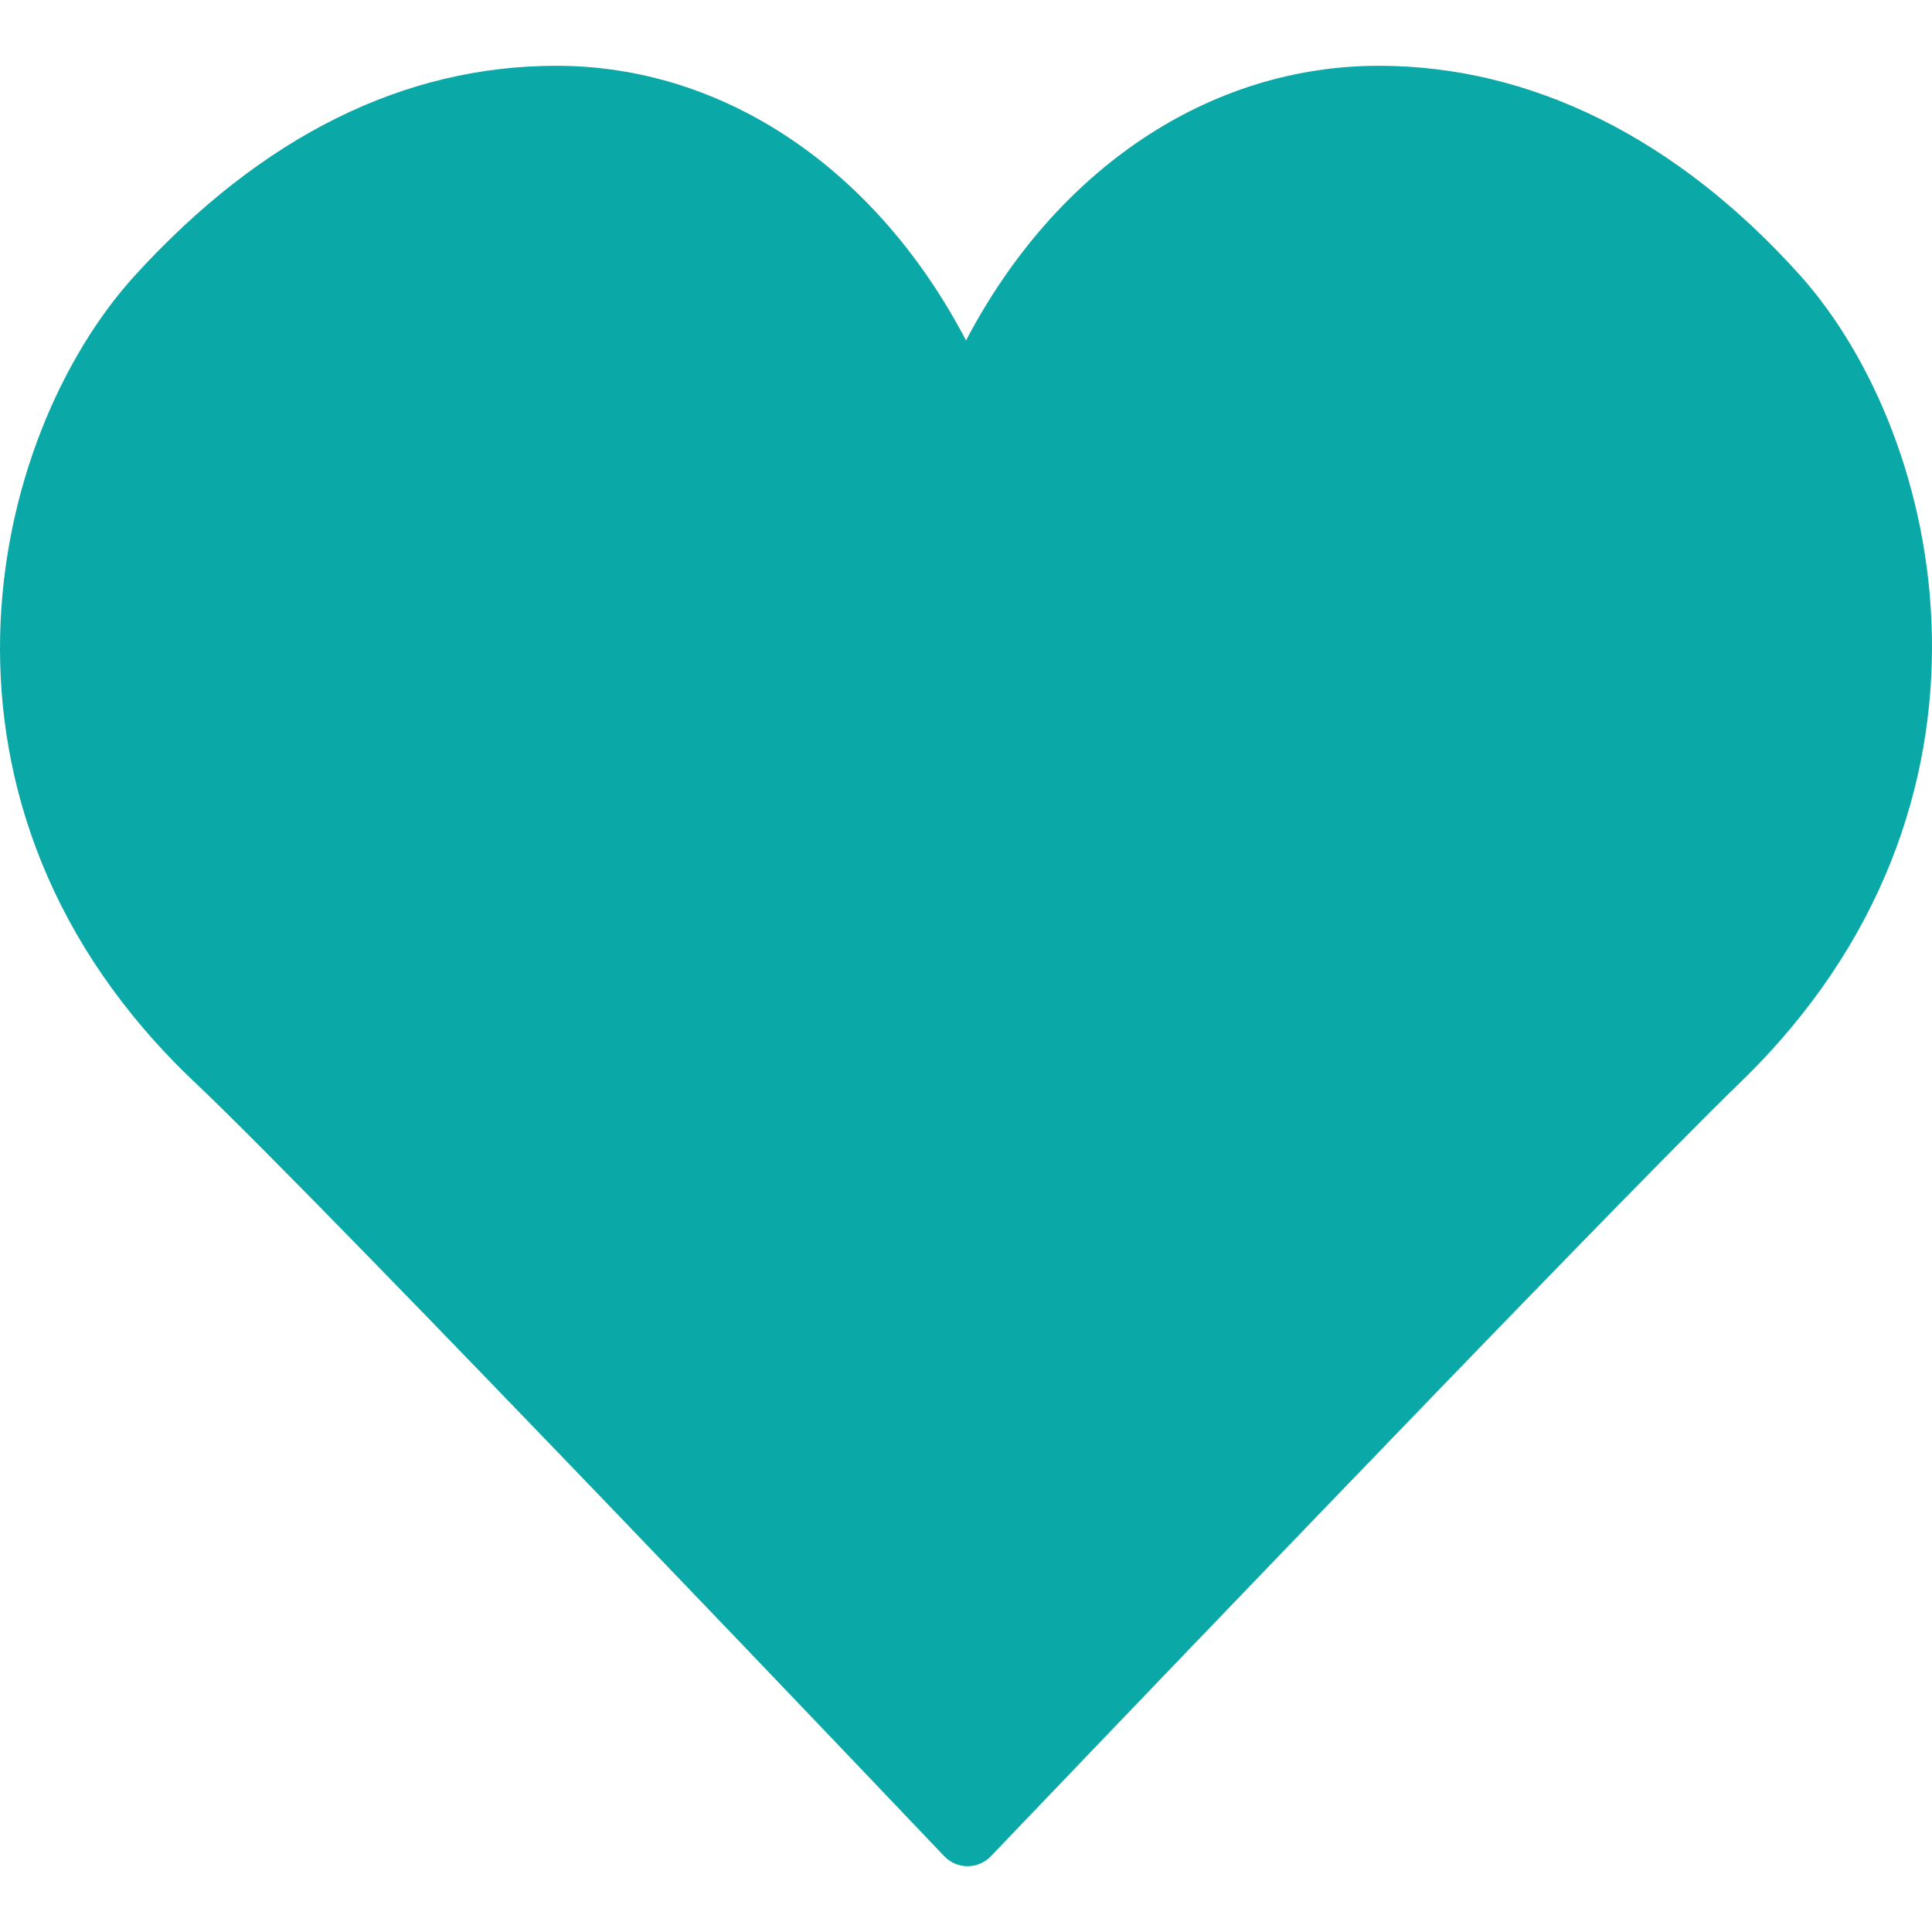
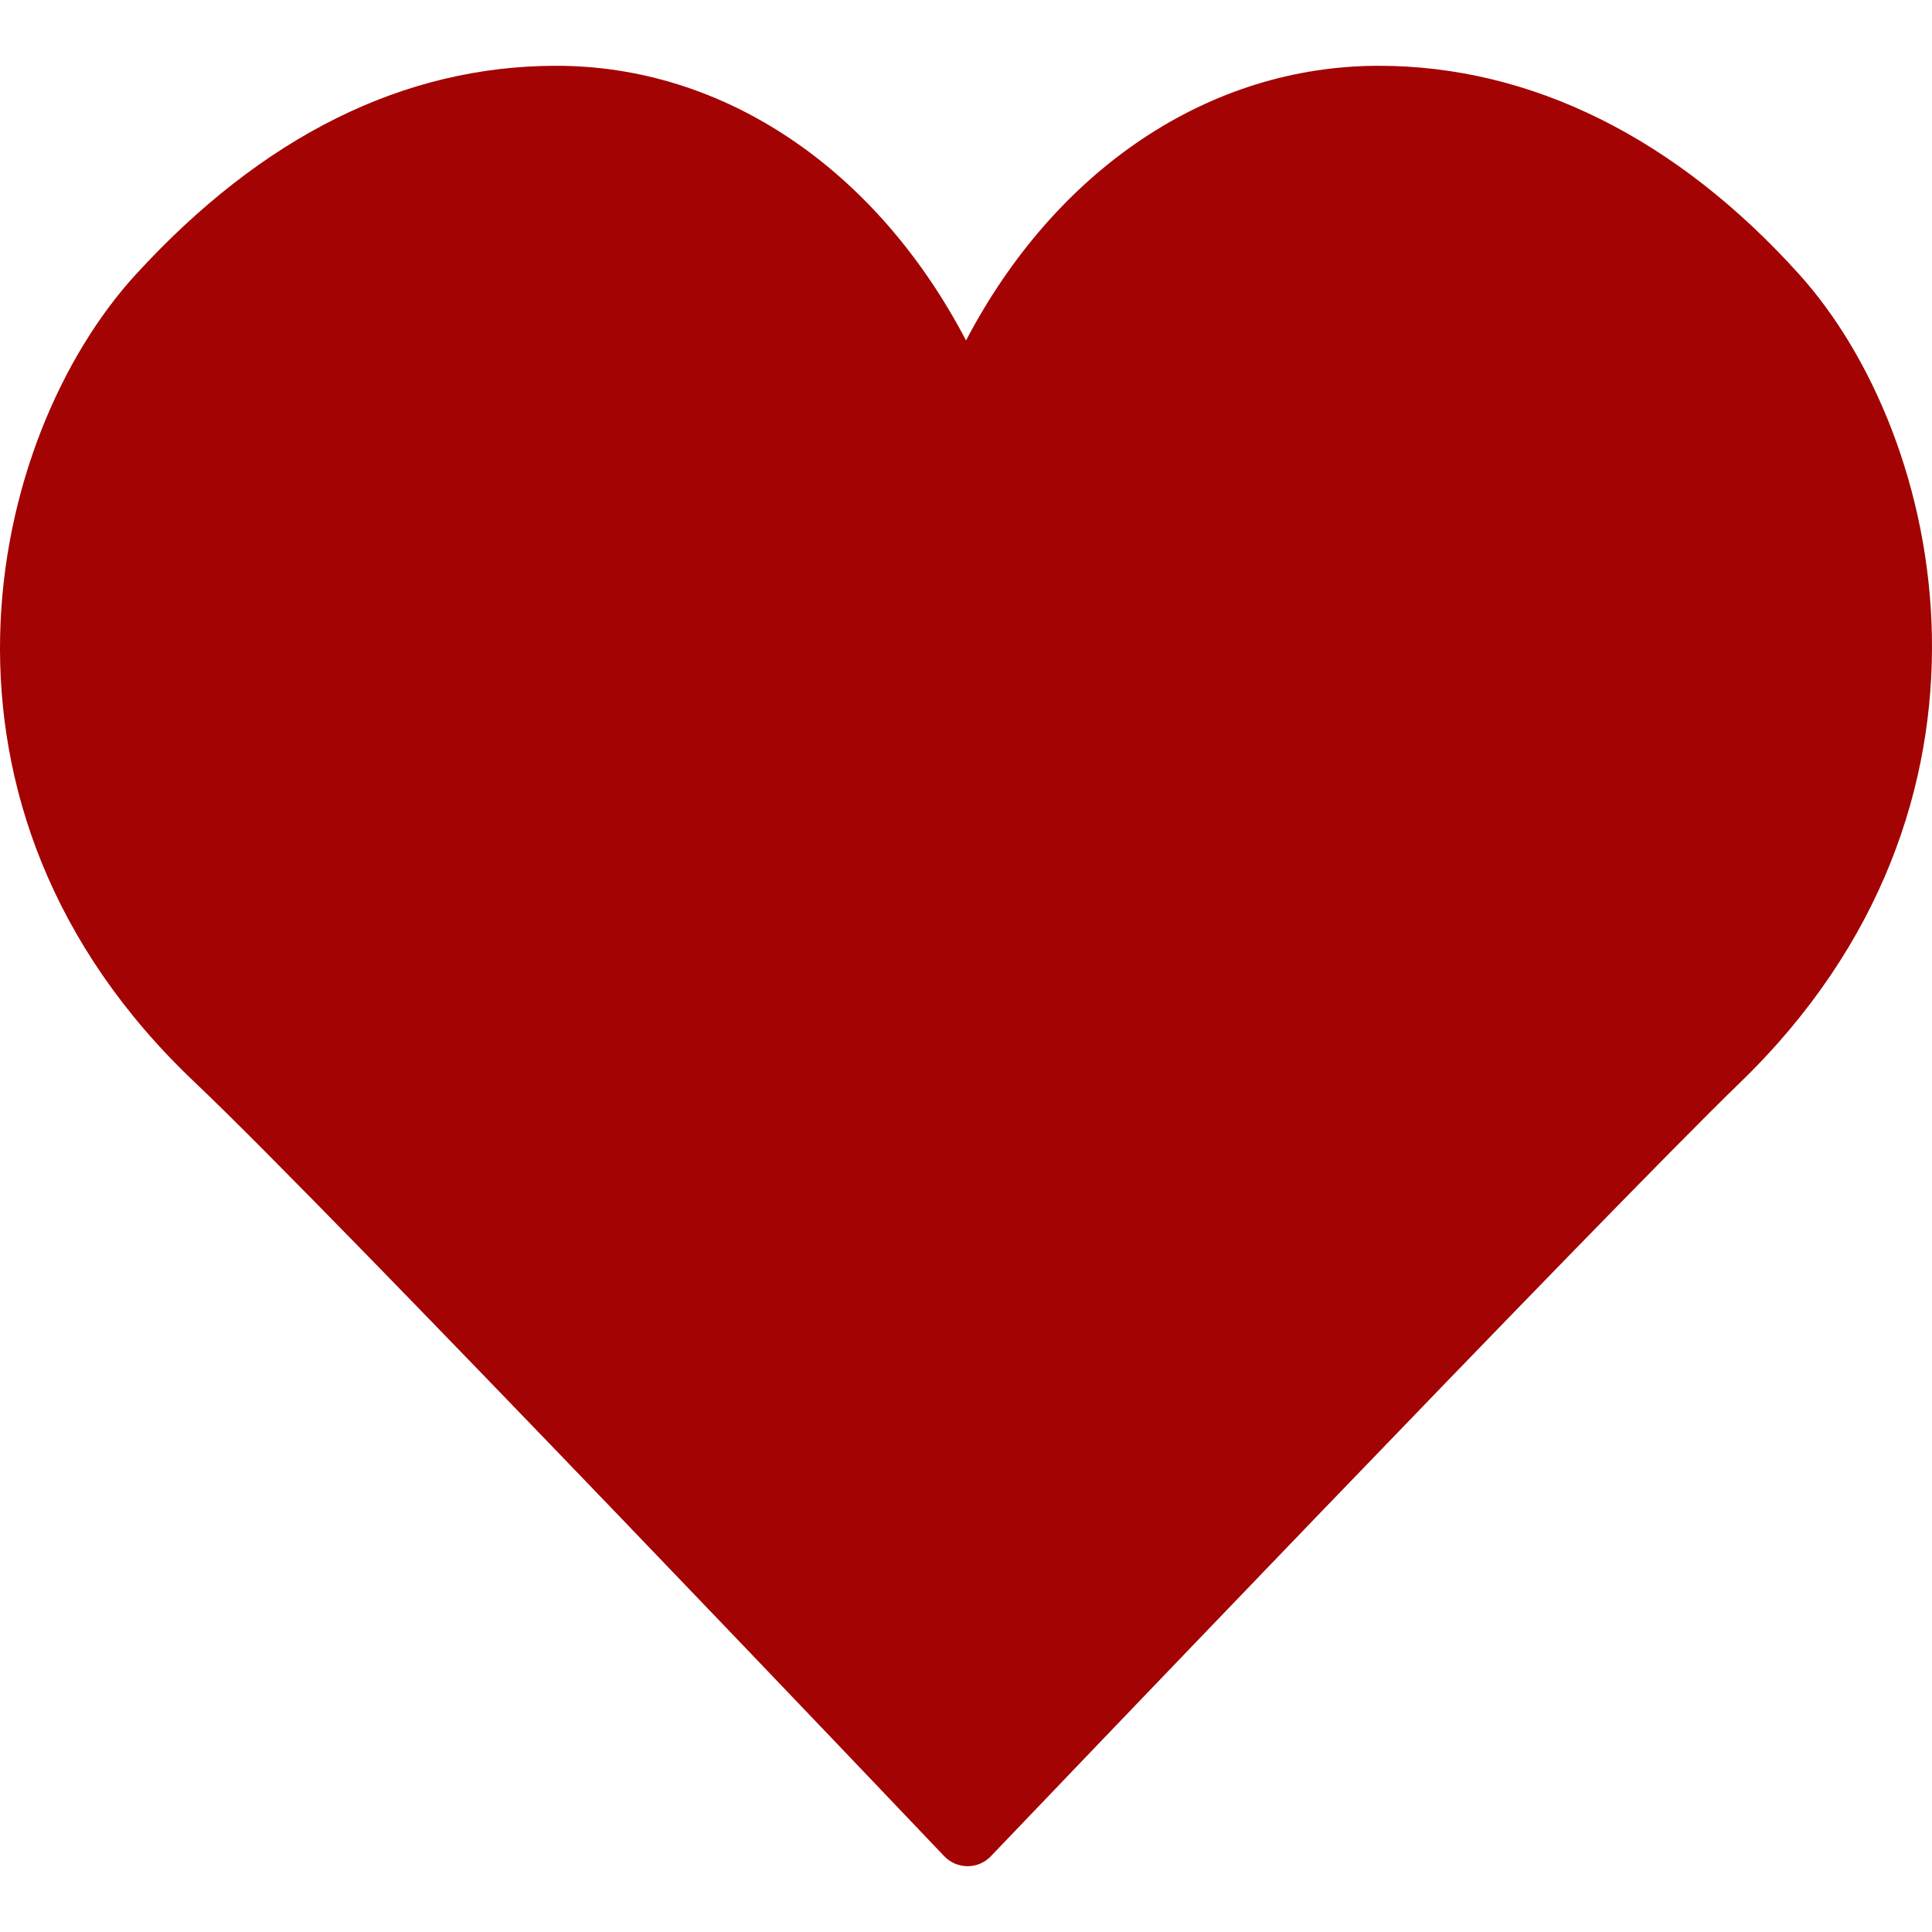
<svg xmlns="http://www.w3.org/2000/svg" version="1.1" id="Layer_1" x="0px" y="0px" viewBox="0 0 503.876 503.876" style="enable-background:new 0 0 503.876 503.876;" xml:space="preserve">
-   <path fill="#0aa8a7" d="M469.361,71.689c-32.071-35.681-70.026-54.532-109.761-54.532c-44.309,0-84.27,27.01-107.654,71.638    c-23.334-44.628-62.993-71.638-106.857-71.638c-39.743,0-76.649,18.331-109.719,54.482    C-3.392,114.042-25.273,210.34,50.889,282.356c35.143,33.221,193.779,200.074,195.374,201.753c1.586,1.662,3.785,2.61,6.077,2.61    h0.008c2.291,0,4.482-0.94,6.068-2.594c1.603-1.679,160.667-168.163,195.458-201.837    C528.576,209.962,507.274,113.866,469.361,71.689z" />
+   <path fill="#a30303" d="M469.361,71.689c-32.071-35.681-70.026-54.532-109.761-54.532c-44.309,0-84.27,27.01-107.654,71.638    c-23.334-44.628-62.993-71.638-106.857-71.638c-39.743,0-76.649,18.331-109.719,54.482    C-3.392,114.042-25.273,210.34,50.889,282.356c35.143,33.221,193.779,200.074,195.374,201.753c1.586,1.662,3.785,2.61,6.077,2.61    h0.008c2.291,0,4.482-0.94,6.068-2.594c1.603-1.679,160.667-168.163,195.458-201.837    C528.576,209.962,507.274,113.866,469.361,71.689z" />
</svg>
